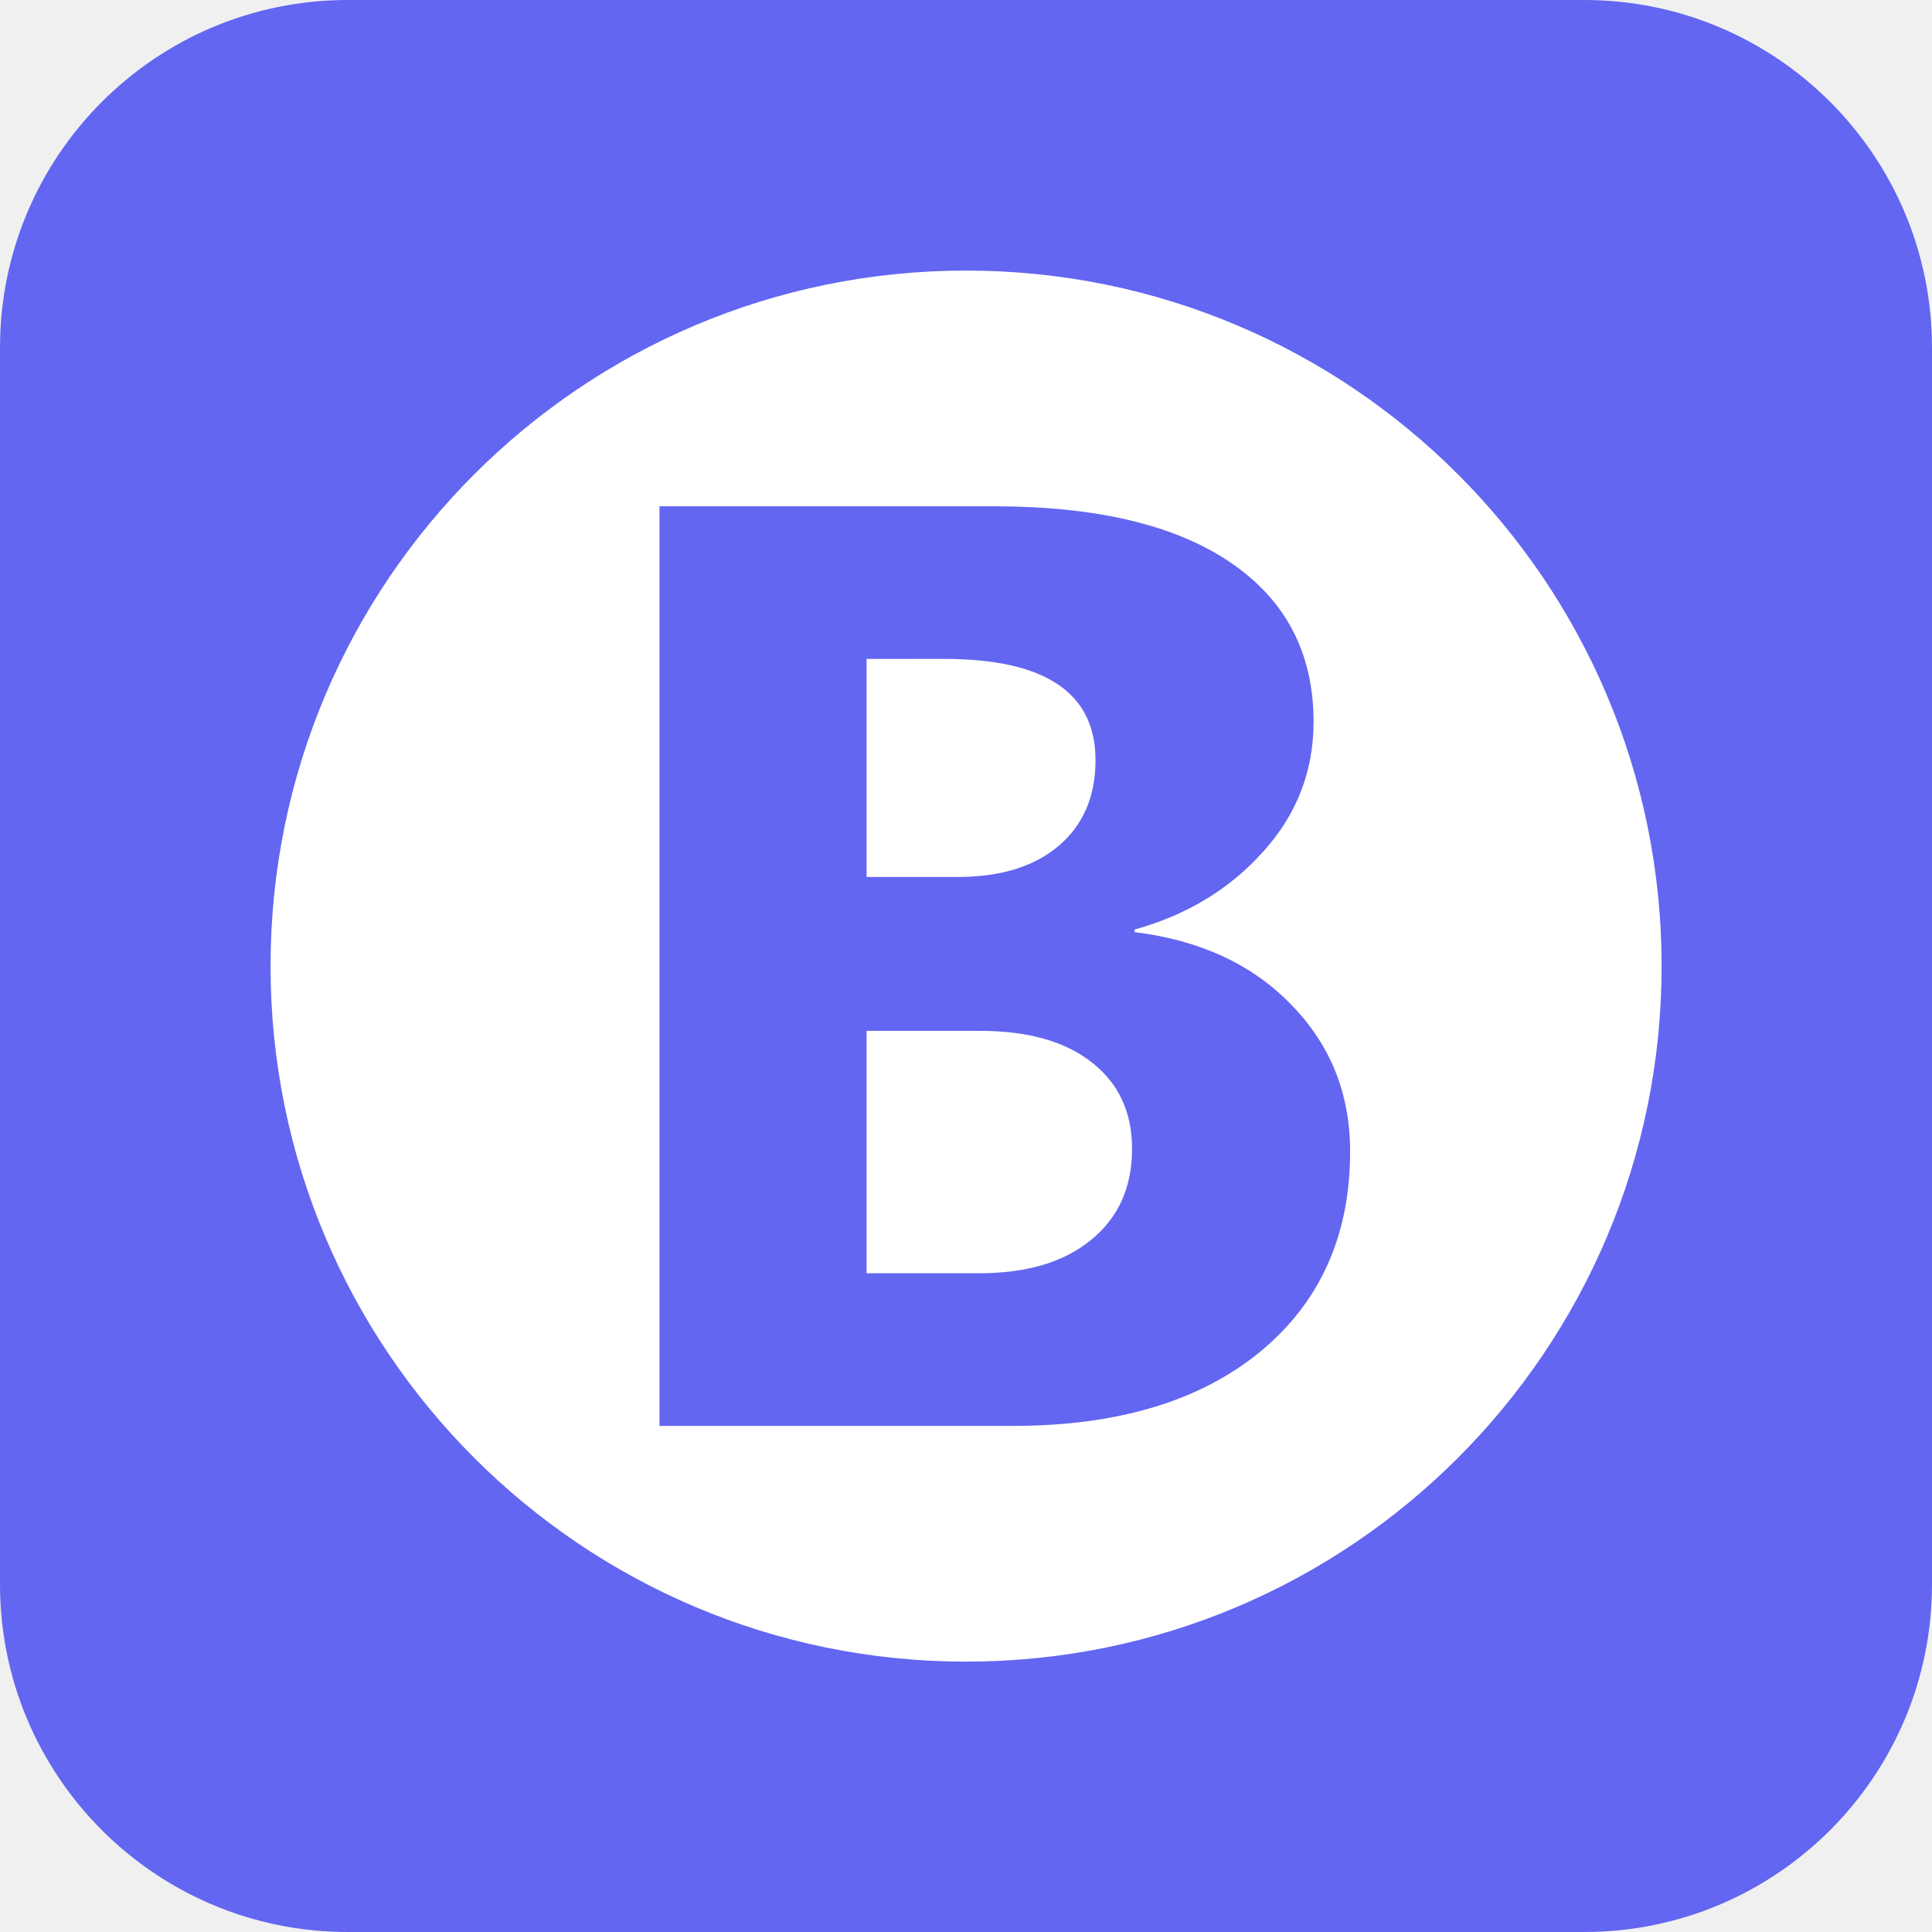
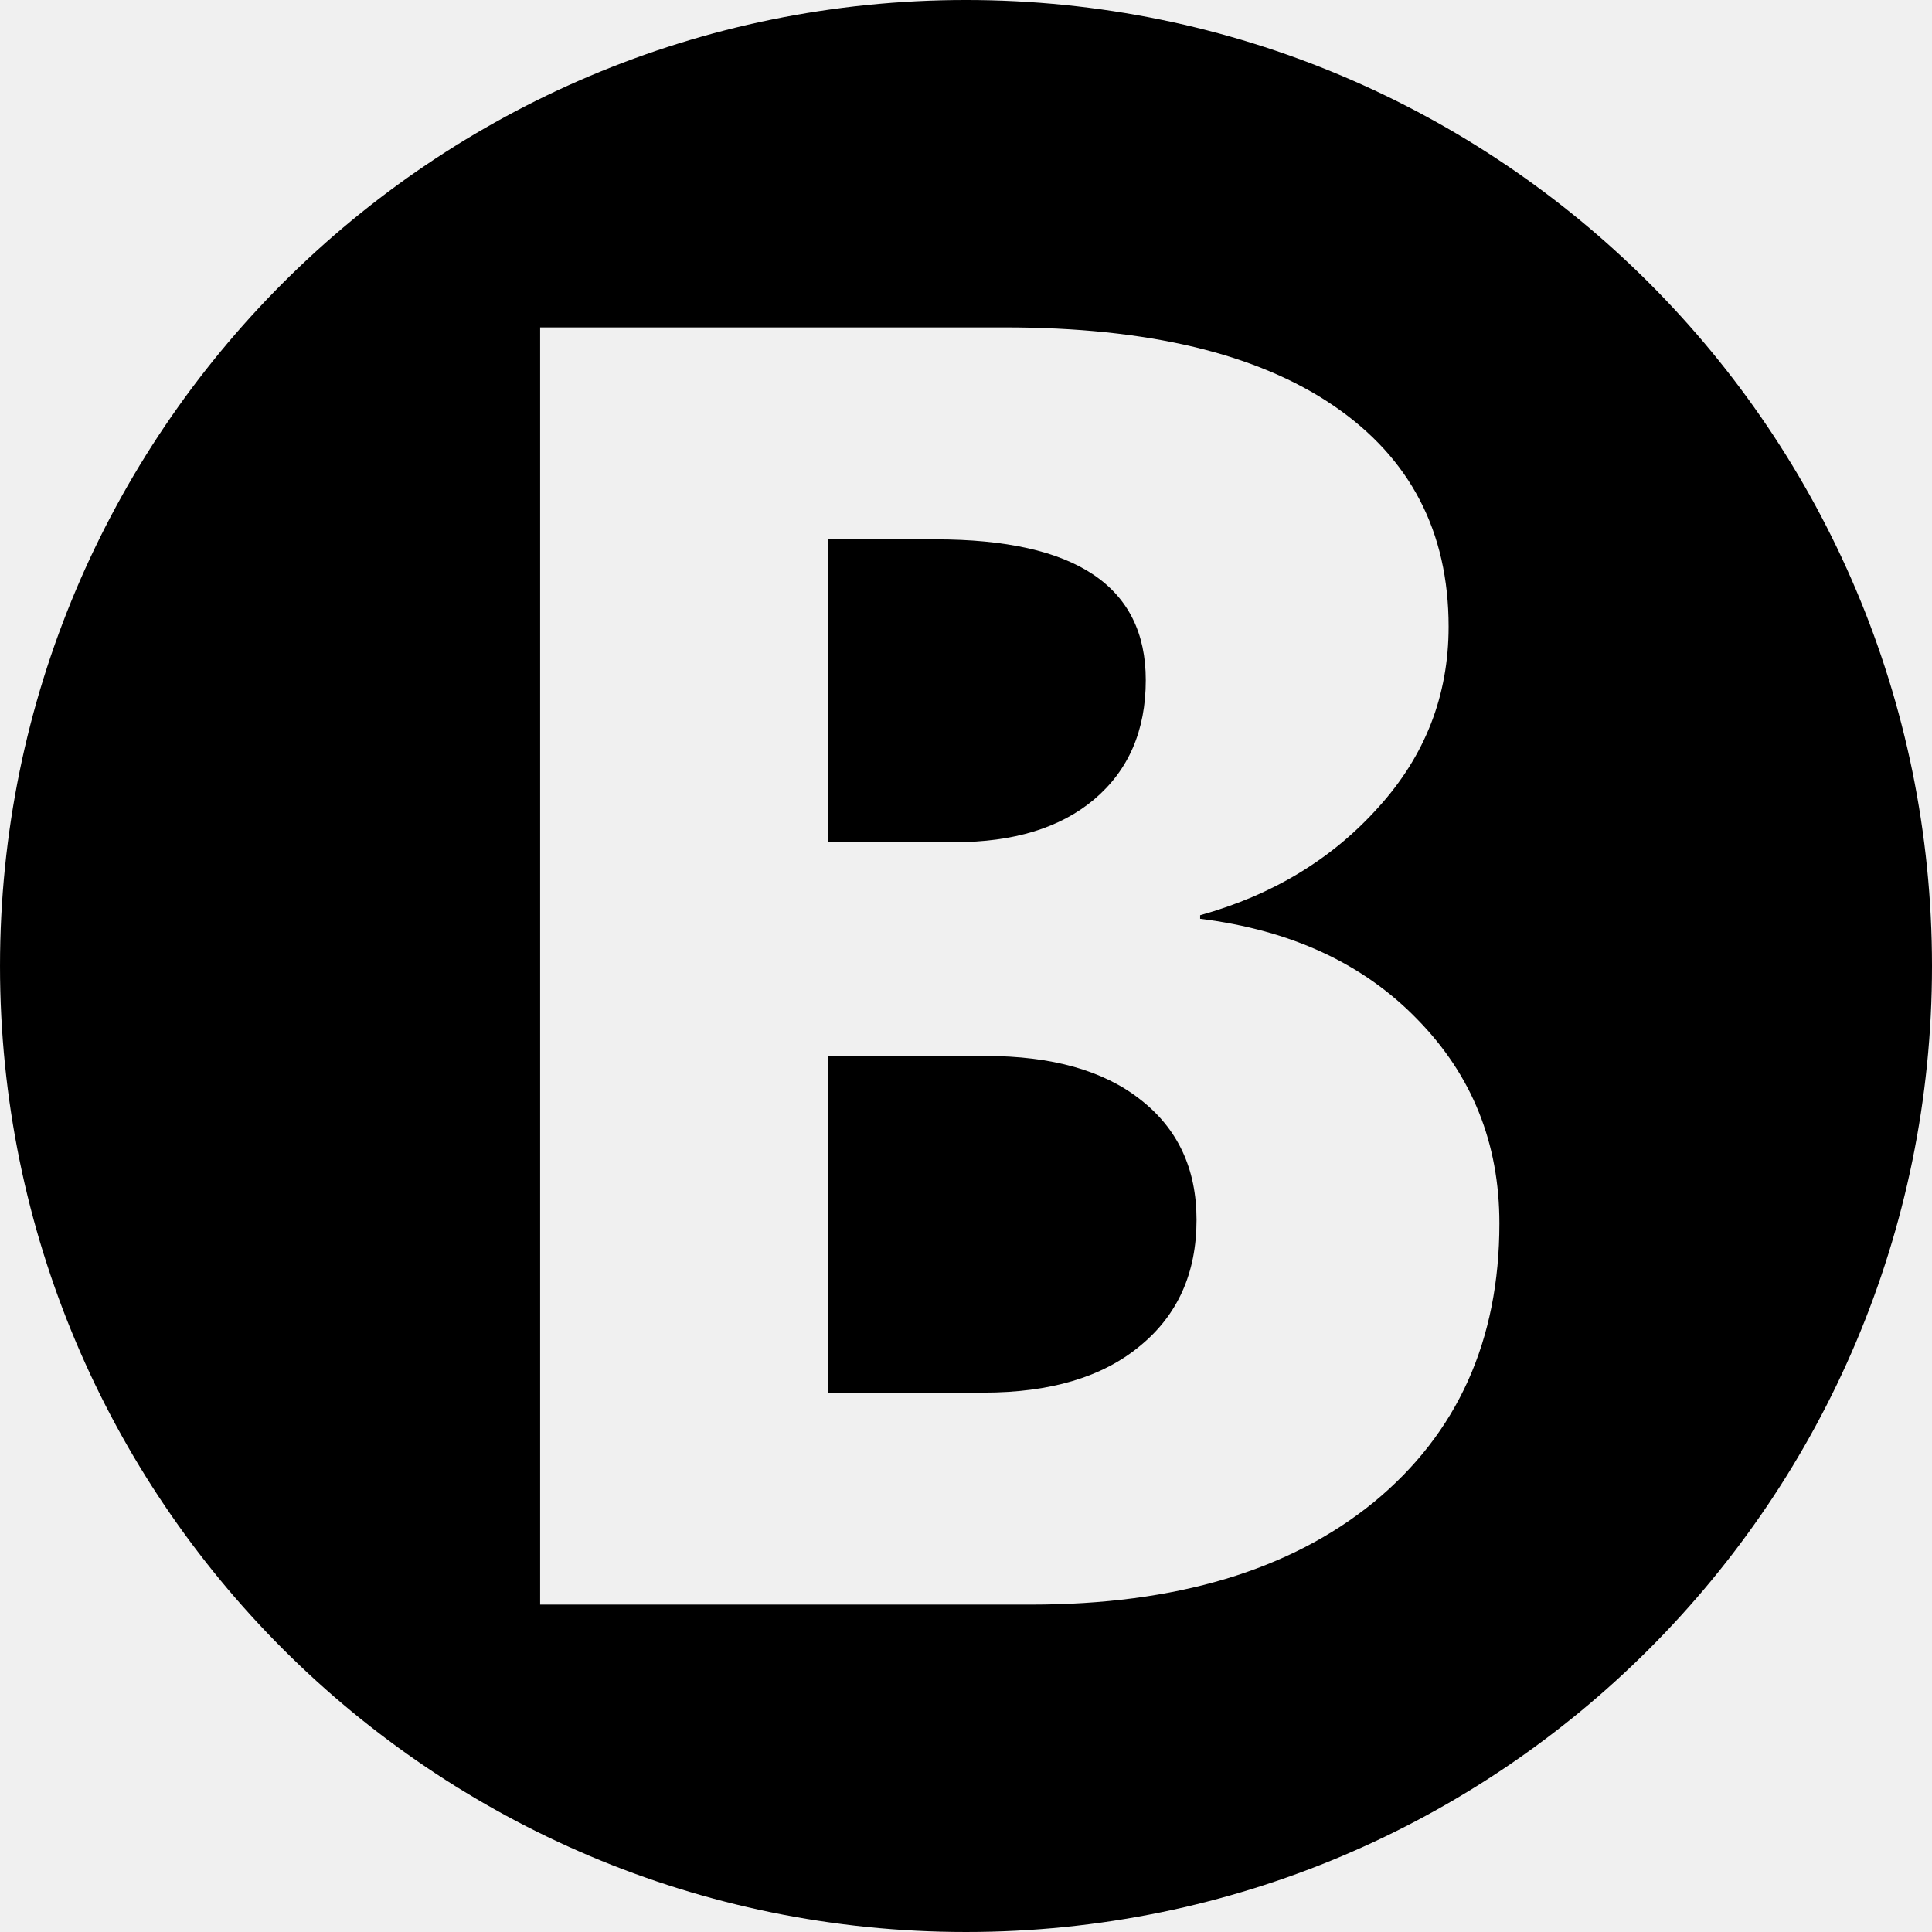
- <svg xmlns="http://www.w3.org/2000/svg" viewBox="0 0 100 100">
-   <rect width="100" height="100" rx="18" ry="18" fill="#6366f1" />
-   <g fill="#ffffff" transform="translate(-29.66,-103.08) scale(0.757)">
+ <svg xmlns="http://www.w3.org/2000/svg" viewBox="0 0 95.114 95.114">
+   <defs>
+     <style>
+       path { fill: #000000; }
+       @media (prefers-color-scheme: dark) {
+         path { fill: #ffffff; }
+       }
+     </style>
+   </defs>
+   <g transform="translate(-57.67968,-154.6691)">
    <path d="m 98.434,206.655 v 16.574 h 7.673 c 3.274,0 5.832,-0.76 7.673,-2.28 1.871,-1.52 2.806,-3.596 2.806,-6.226 0,-2.514 -0.921,-4.487 -2.762,-5.919 -1.812,-1.432 -4.356,-2.149 -7.63,-2.149 z" />
    <path d="m 98.434,181.223 v 14.908 h 6.226 c 2.923,0 5.218,-0.702 6.884,-2.105 1.695,-1.432 2.543,-3.391 2.543,-5.876 0,-4.619 -3.45,-6.928 -10.348,-6.928 z" />
    <path d="m 105.237,154.669 c -26.265,-1.7e-4 -47.557,21.292 -47.557,47.557 -1.66e-4,26.265 21.292,47.557 47.557,47.557 26.265,-1.2e-4 47.557,-21.292 47.557,-47.557 -1.2e-4,-26.265 -21.292,-47.557 -47.557,-47.557 z M 84.271,170.787 h 22.889 c 7.016,0 12.409,1.286 16.179,3.859 3.771,2.572 5.657,6.197 5.657,10.874 0,3.391 -1.155,6.358 -3.464,8.901 -2.28,2.543 -5.203,4.312 -8.769,5.306 v 0.175 c 4.472,0.555 8.038,2.207 10.699,4.955 2.689,2.748 4.034,6.095 4.034,10.041 0,5.759 -2.061,10.333 -6.183,13.724 -4.122,3.362 -9.749,5.043 -16.881,5.043 H 84.271 Z" />
  </g>
</svg>
